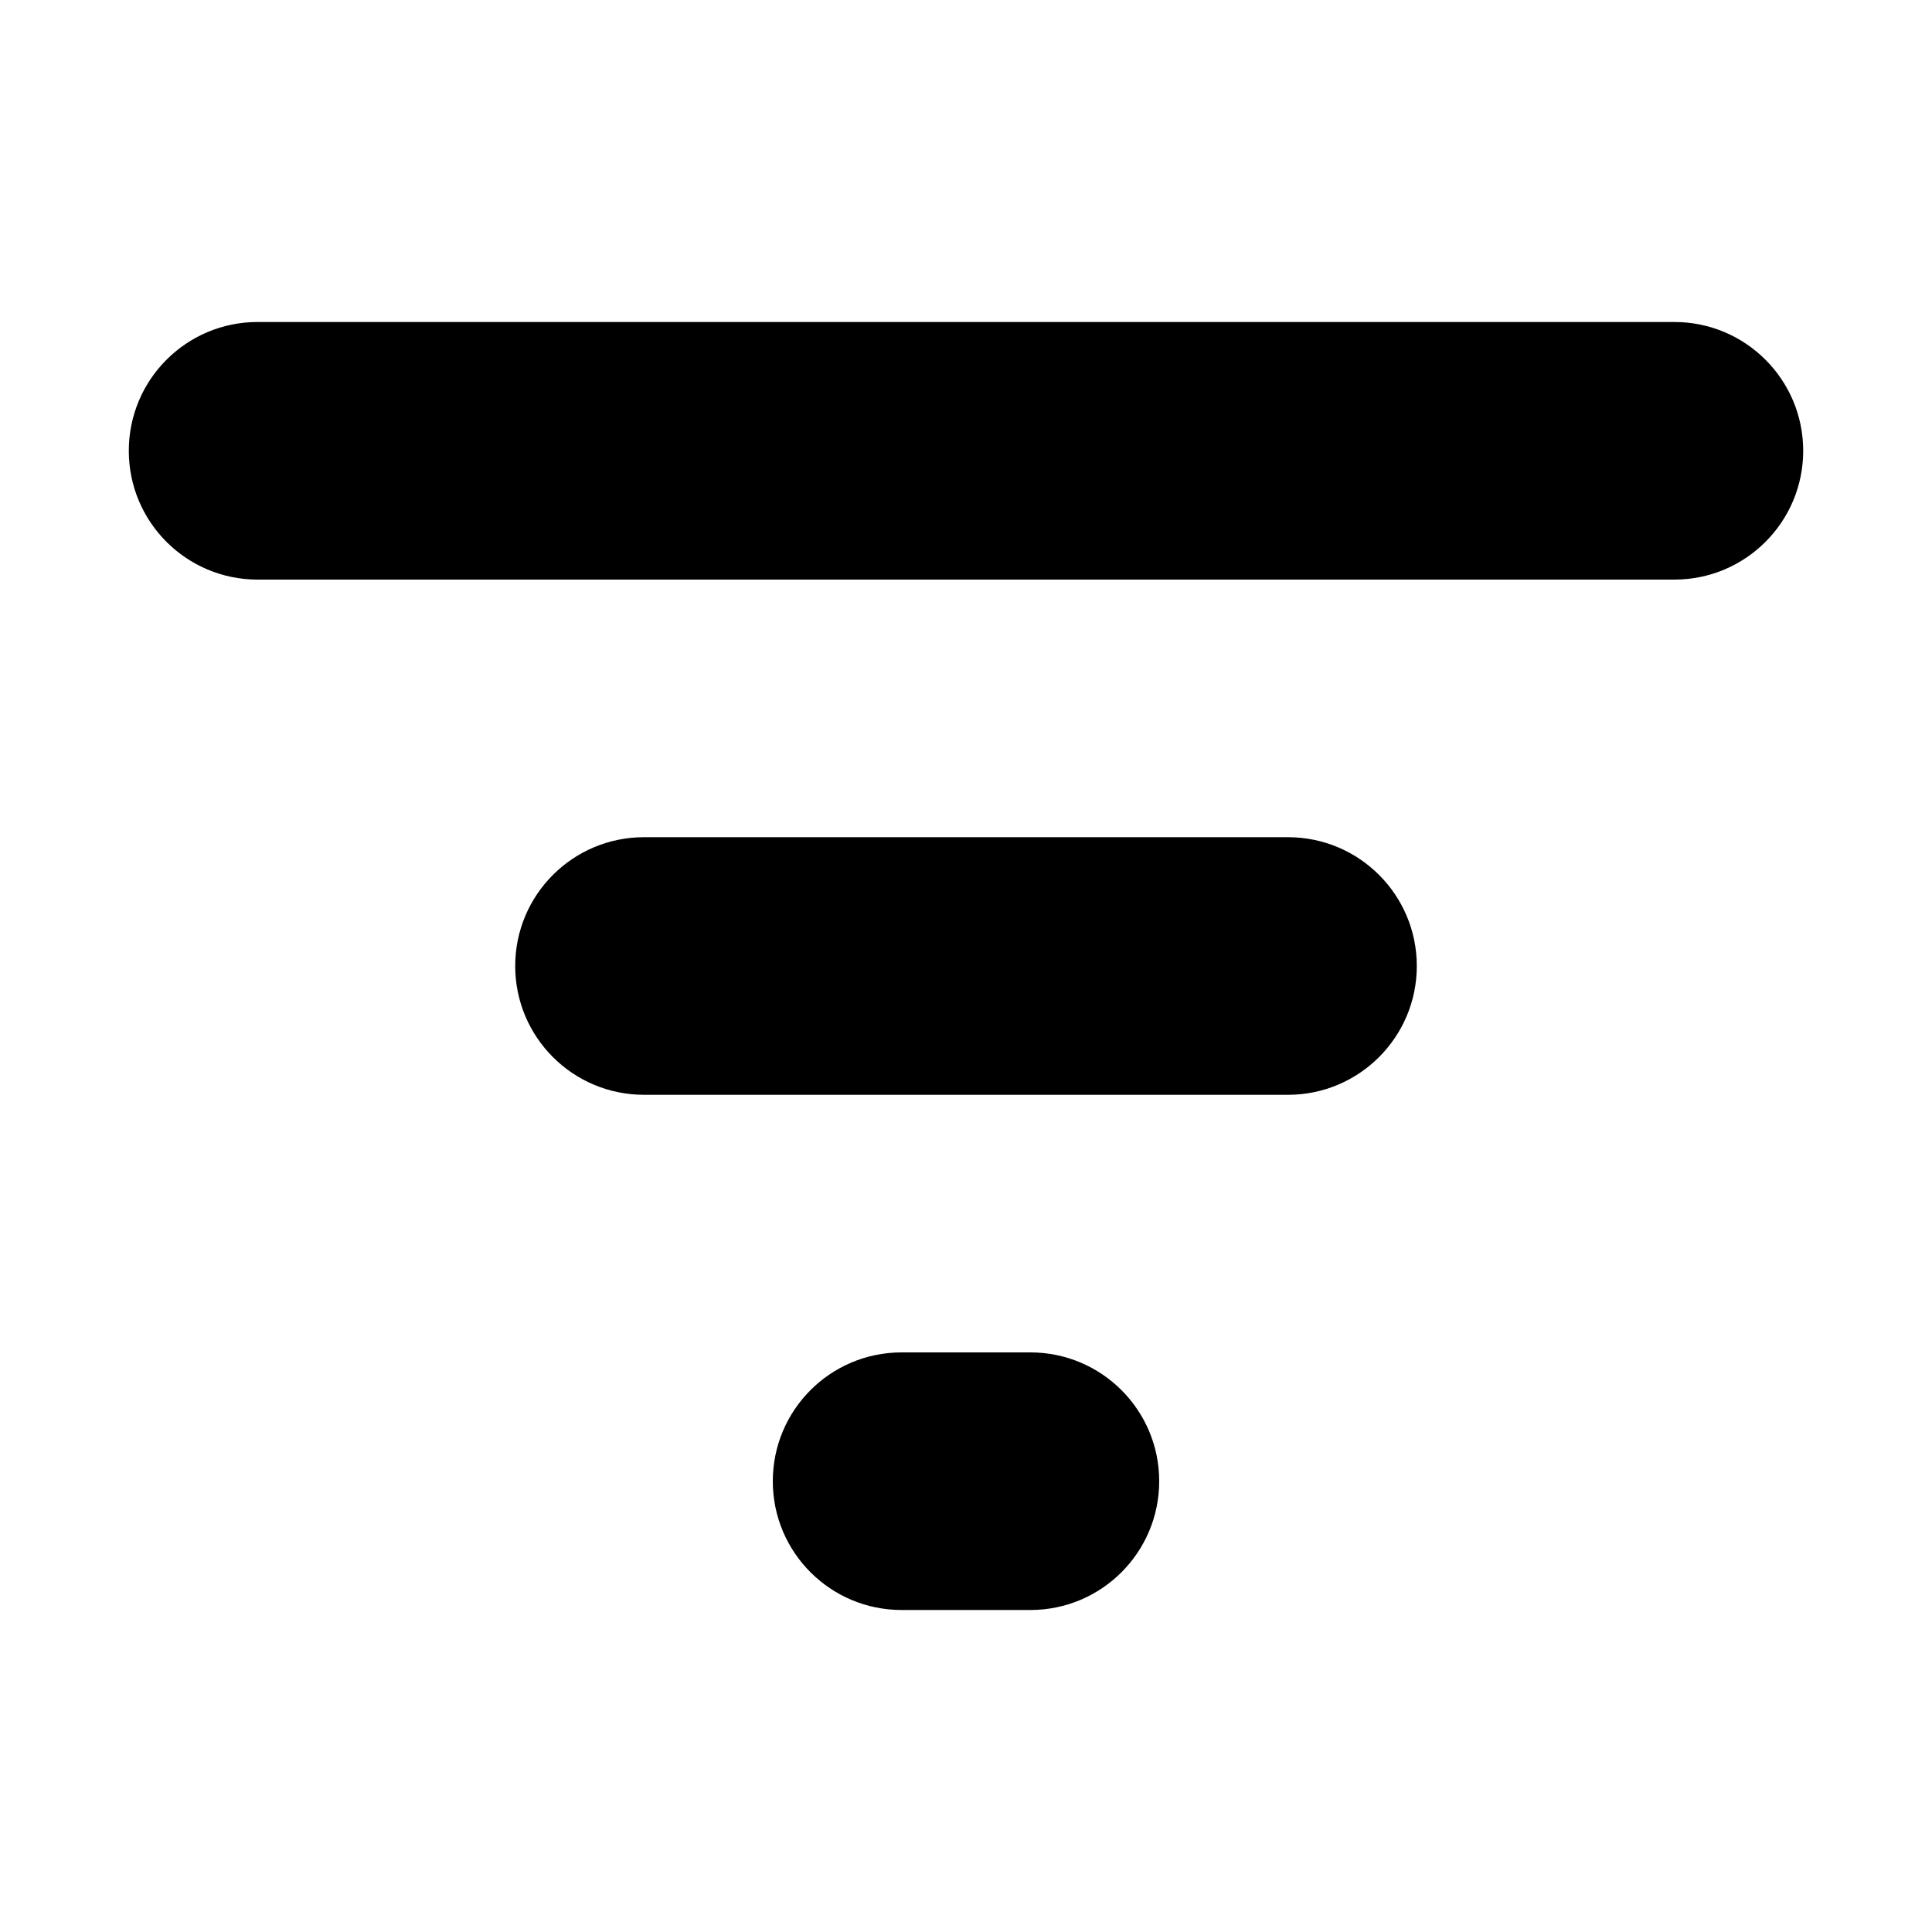
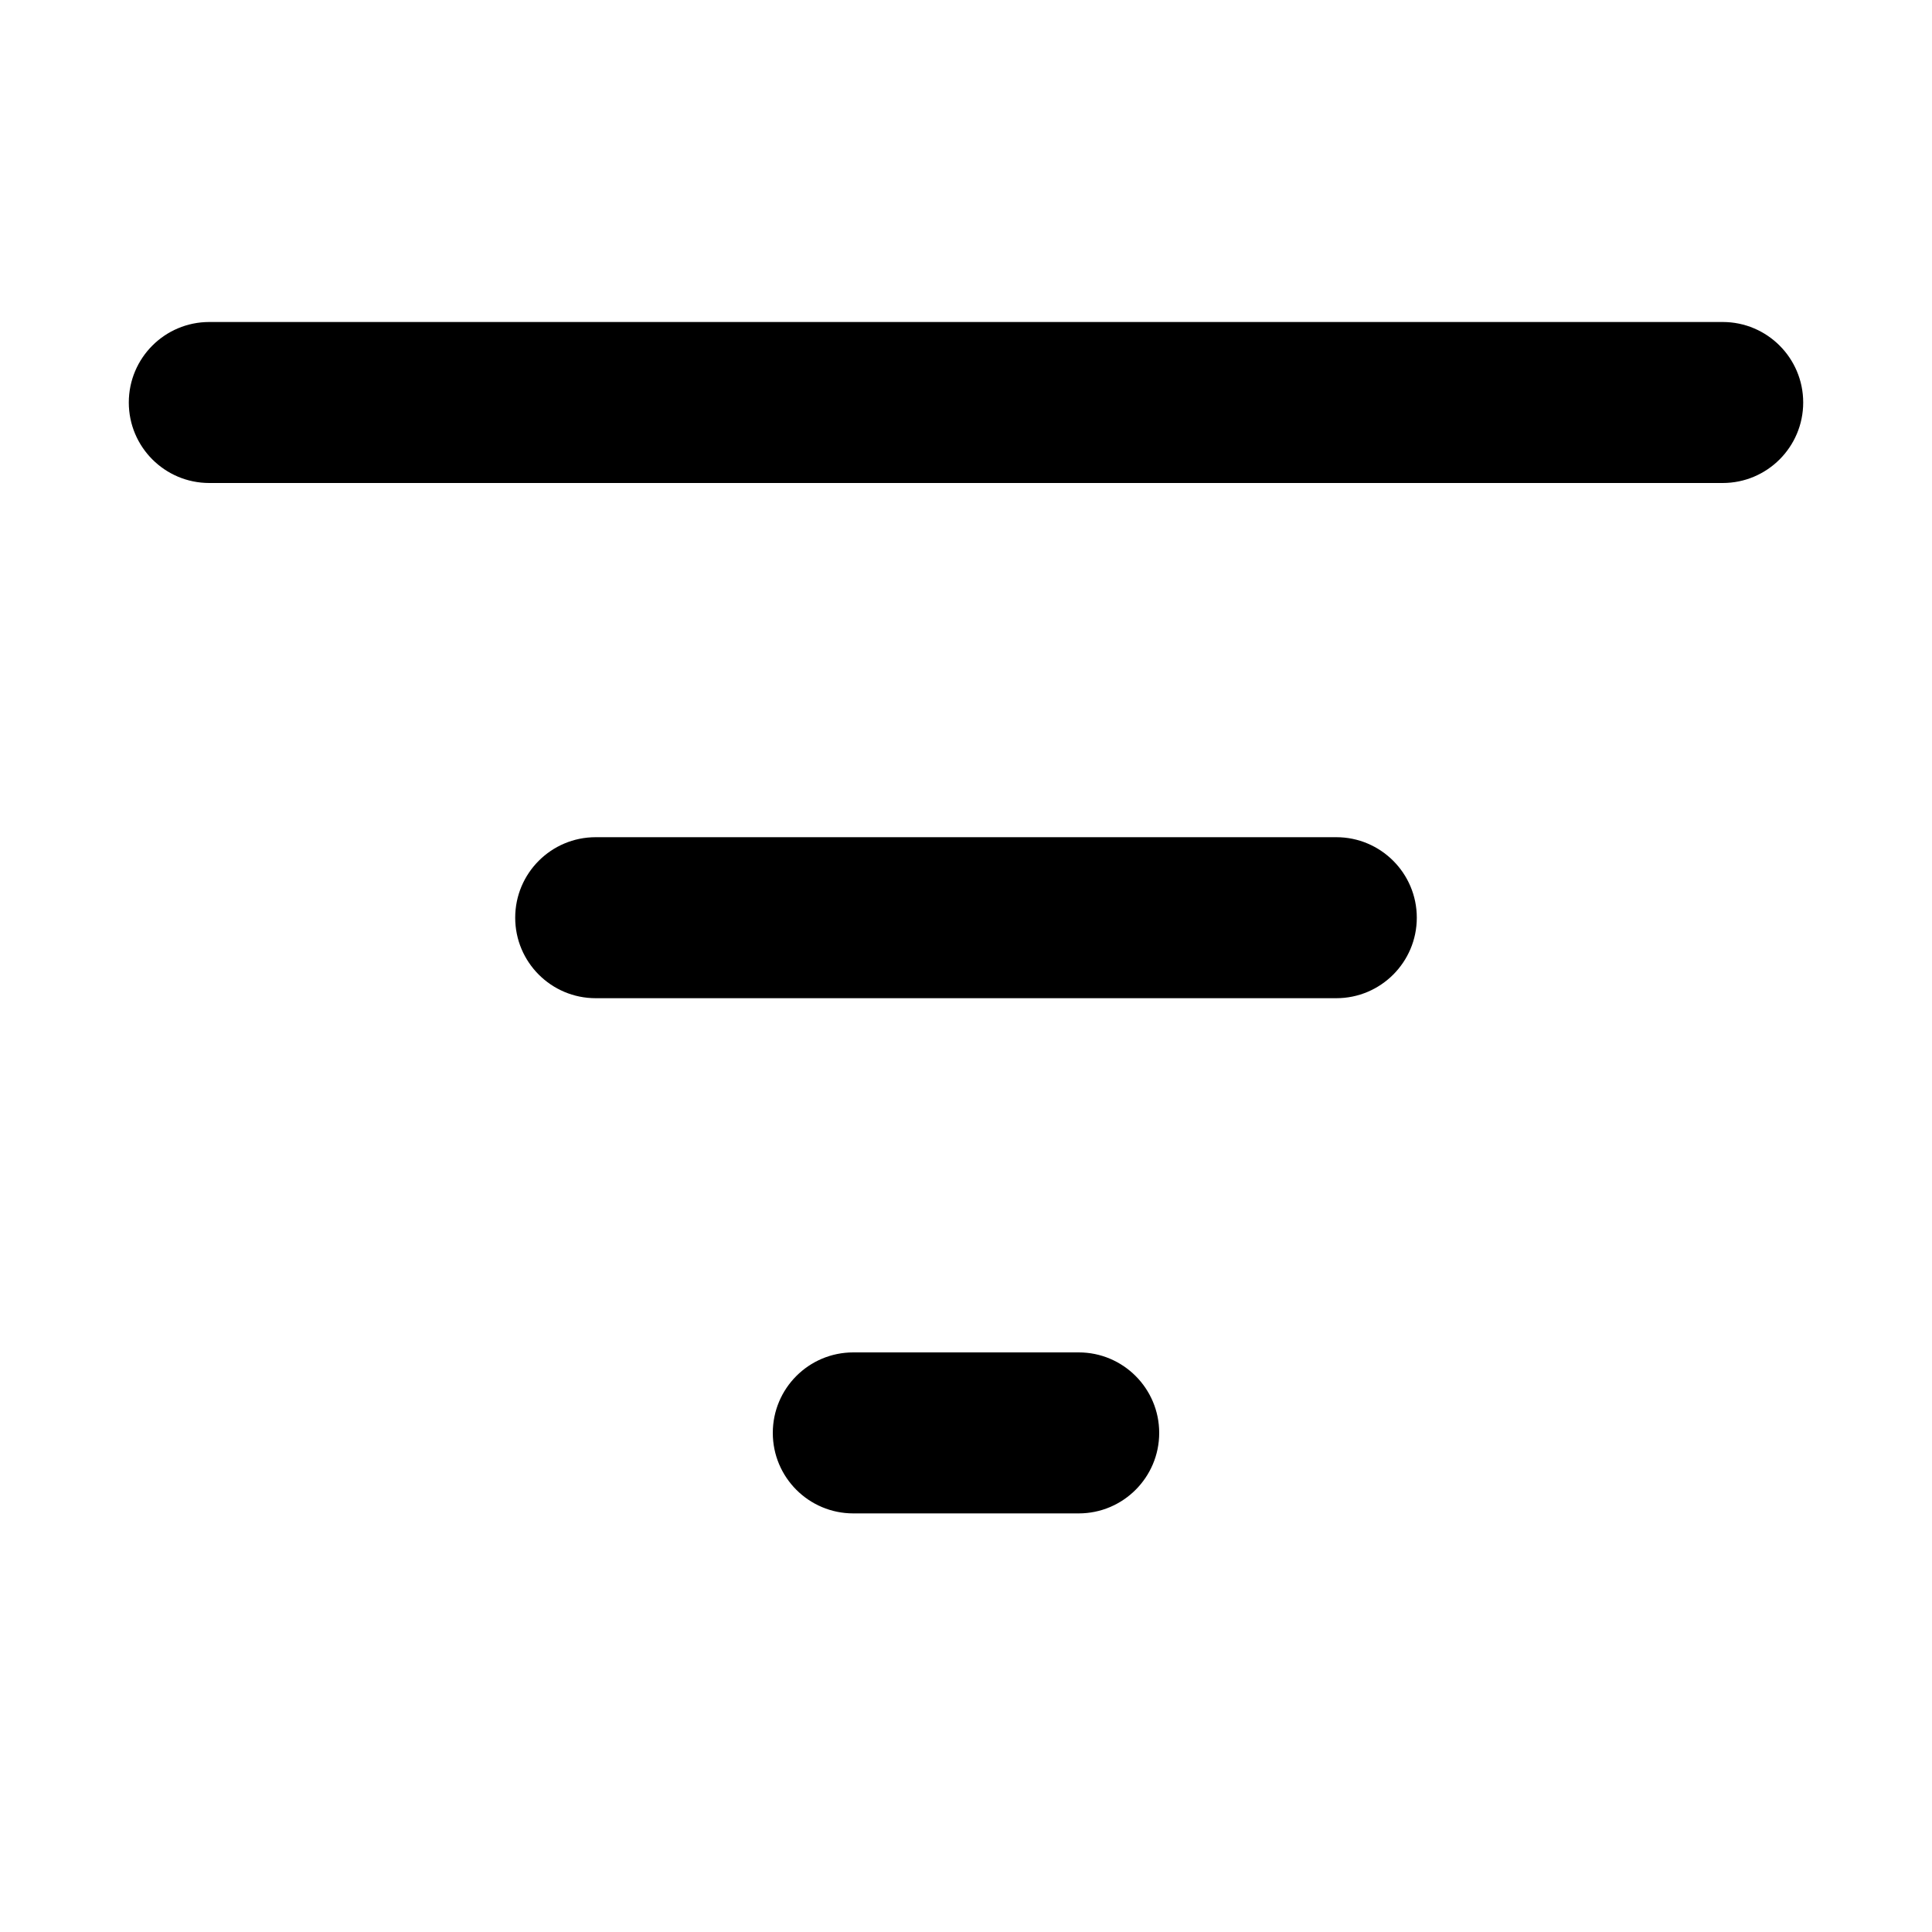
<svg xmlns="http://www.w3.org/2000/svg" width="24" height="24" viewBox="0 0 24 24" fill="none">
-   <path fill-rule="evenodd" clip-rule="evenodd" d="M9.6 18.4C9.6 19.284 10.316 20 11.2 20H12.8C13.683 20 14.4 19.284 14.4 18.4V18.4C14.4 17.516 13.683 16.8 12.8 16.8H11.2C10.316 16.8 9.6 17.516 9.6 18.4V18.4ZM3.2 4C2.316 4 1.6 4.716 1.6 5.6V5.6C1.6 6.484 2.316 7.2 3.2 7.2H20.8C21.683 7.2 22.4 6.484 22.4 5.6V5.6C22.4 4.716 21.683 4 20.8 4H3.2ZM6.4 12C6.4 12.884 7.116 13.6 8 13.6H16C16.883 13.6 17.6 12.884 17.6 12V12C17.6 11.116 16.883 10.4 16 10.4H8C7.116 10.4 6.4 11.116 6.4 12V12Z" fill="currentColor" />
+   <path fill-rule="evenodd" clip-rule="evenodd" d="M9.6 17.8C9.6 18.352 10.047 18.8 10.6 18.8H13.4C13.952 18.8 14.4 18.352 14.4 17.8V17.8C14.4 17.248 13.952 16.8 13.4 16.8H10.6C10.047 16.8 9.6 17.248 9.6 17.8V17.8ZM2.6 4C2.047 4 1.6 4.448 1.6 5V5C1.6 5.552 2.047 6 2.6 6H21.4C21.952 6 22.4 5.552 22.4 5V5C22.4 4.448 21.952 4 21.4 4H2.6ZM6.4 11.4C6.4 11.952 6.847 12.4 7.4 12.4H16.6C17.152 12.4 17.6 11.952 17.6 11.4V11.4C17.6 10.848 17.152 10.4 16.6 10.4H7.4C6.847 10.4 6.4 10.848 6.4 11.4V11.4Z" fill="currentColor" />
</svg>
